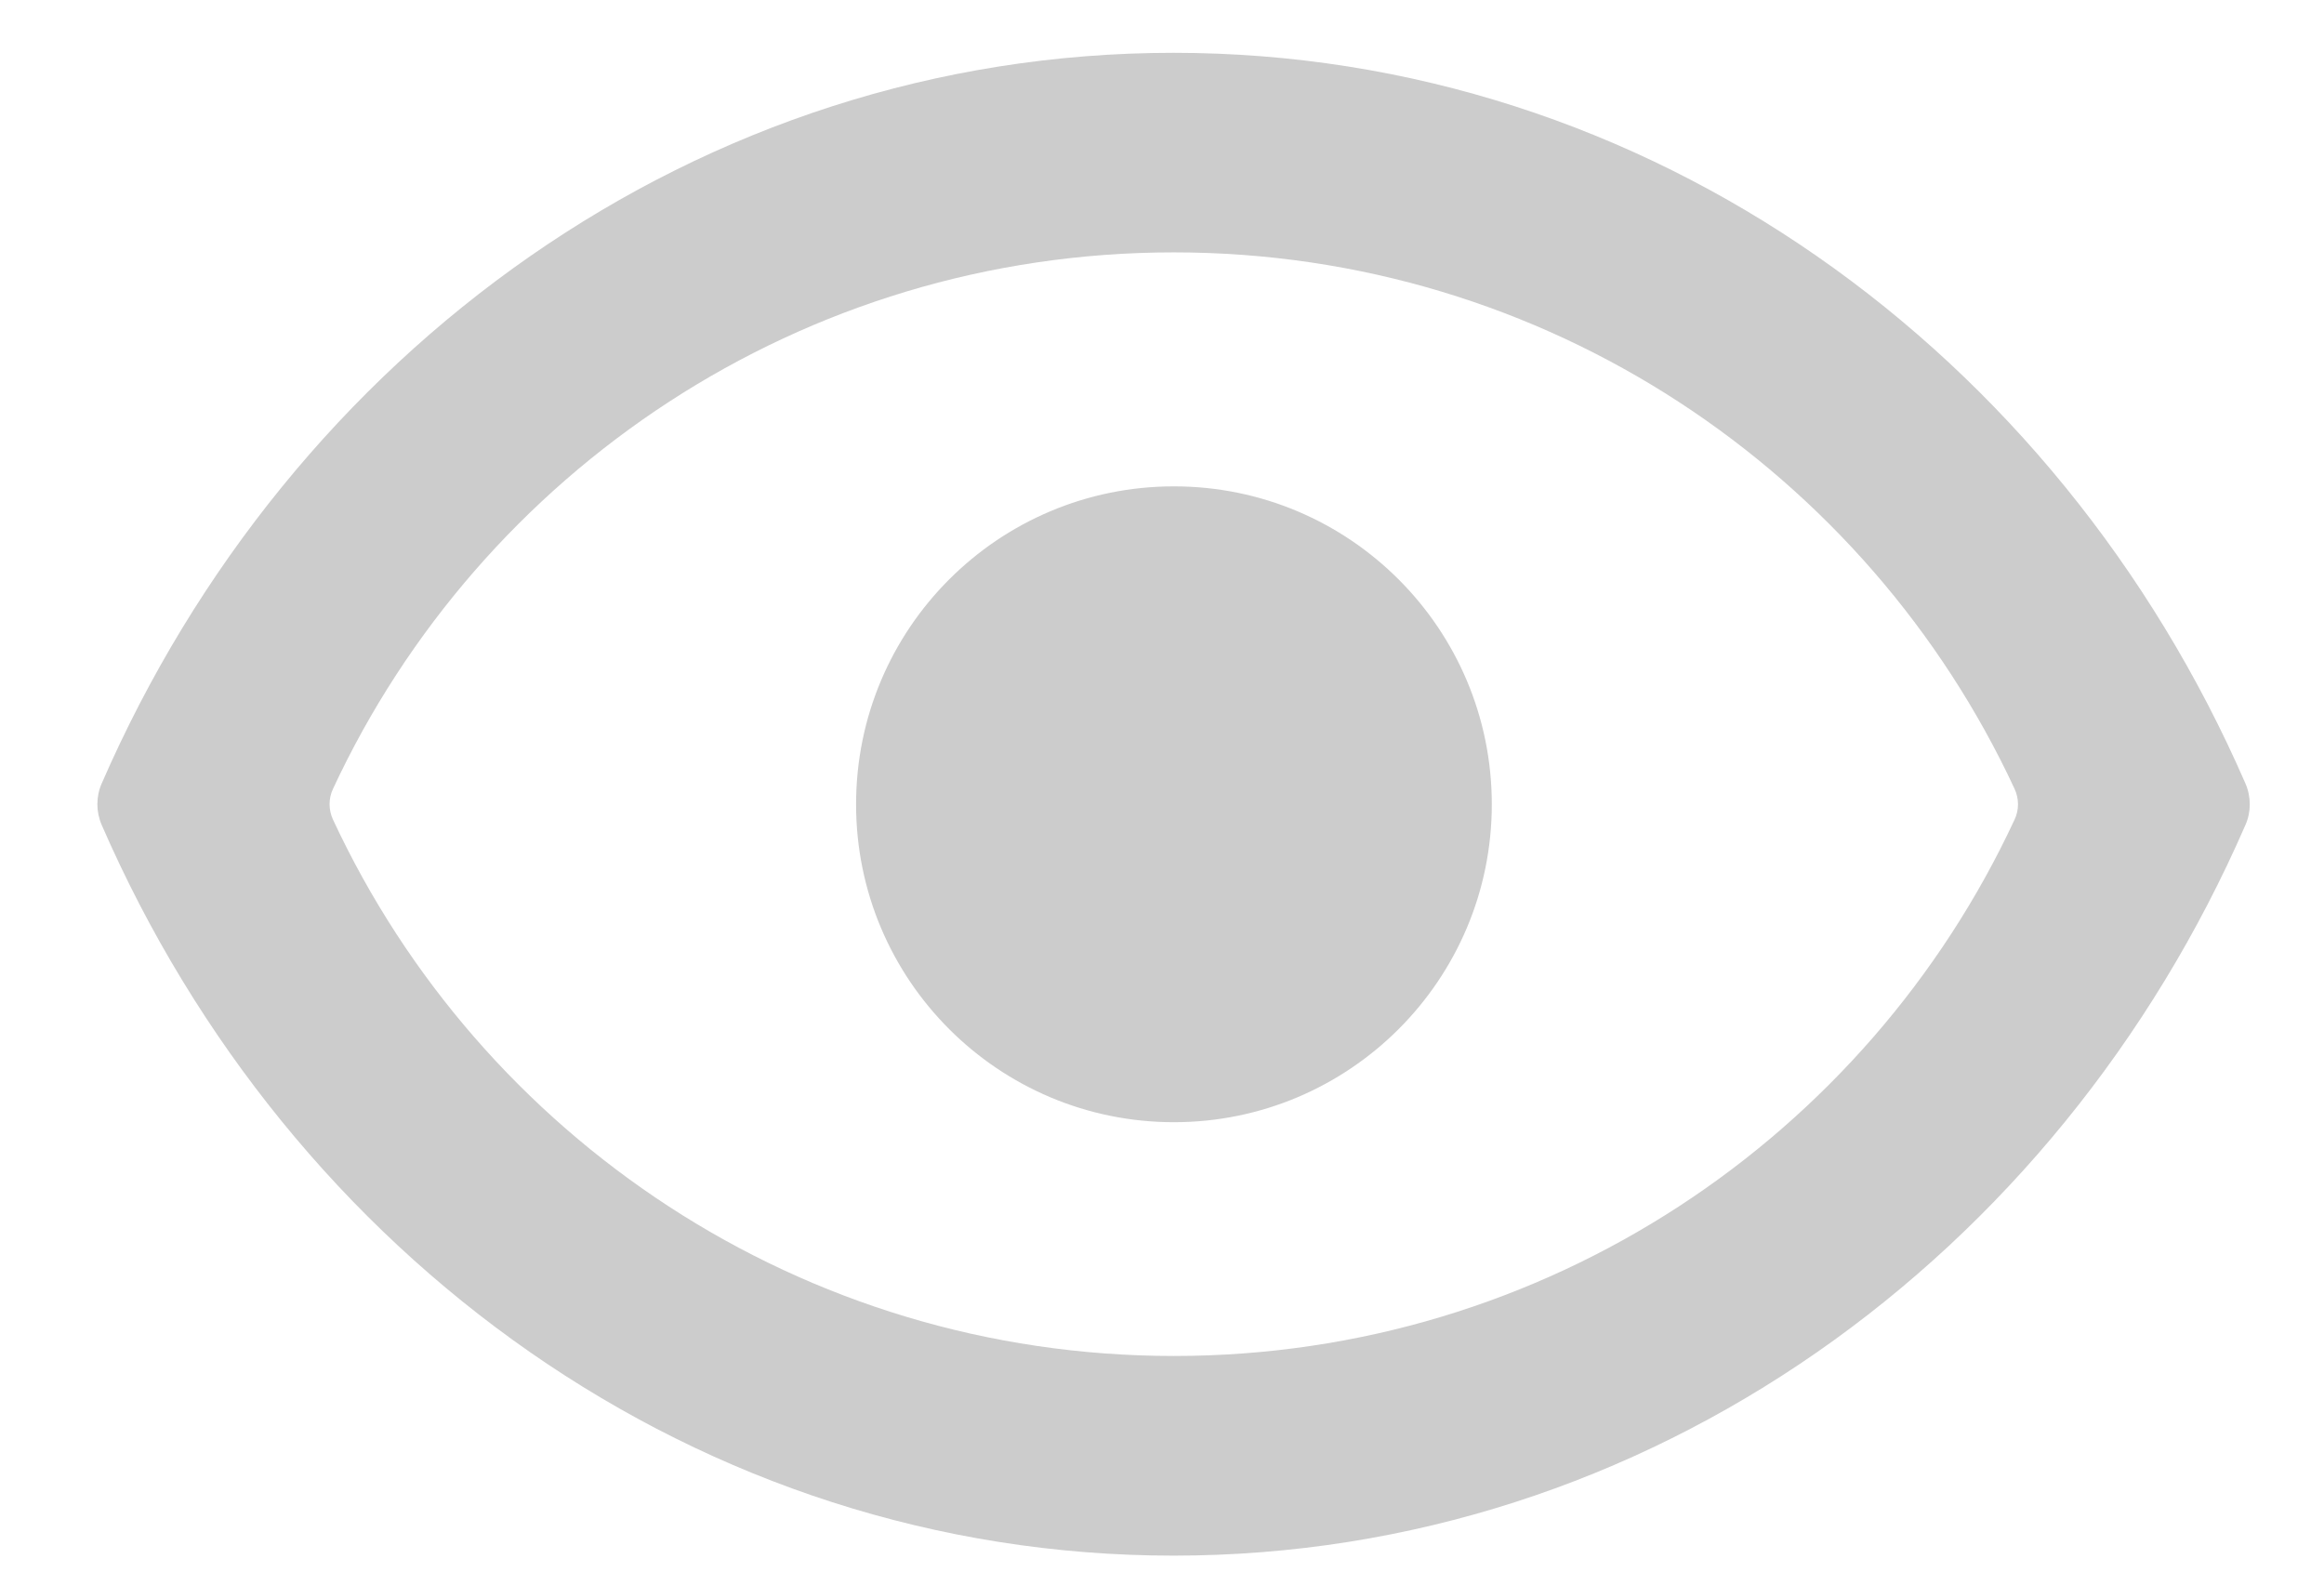
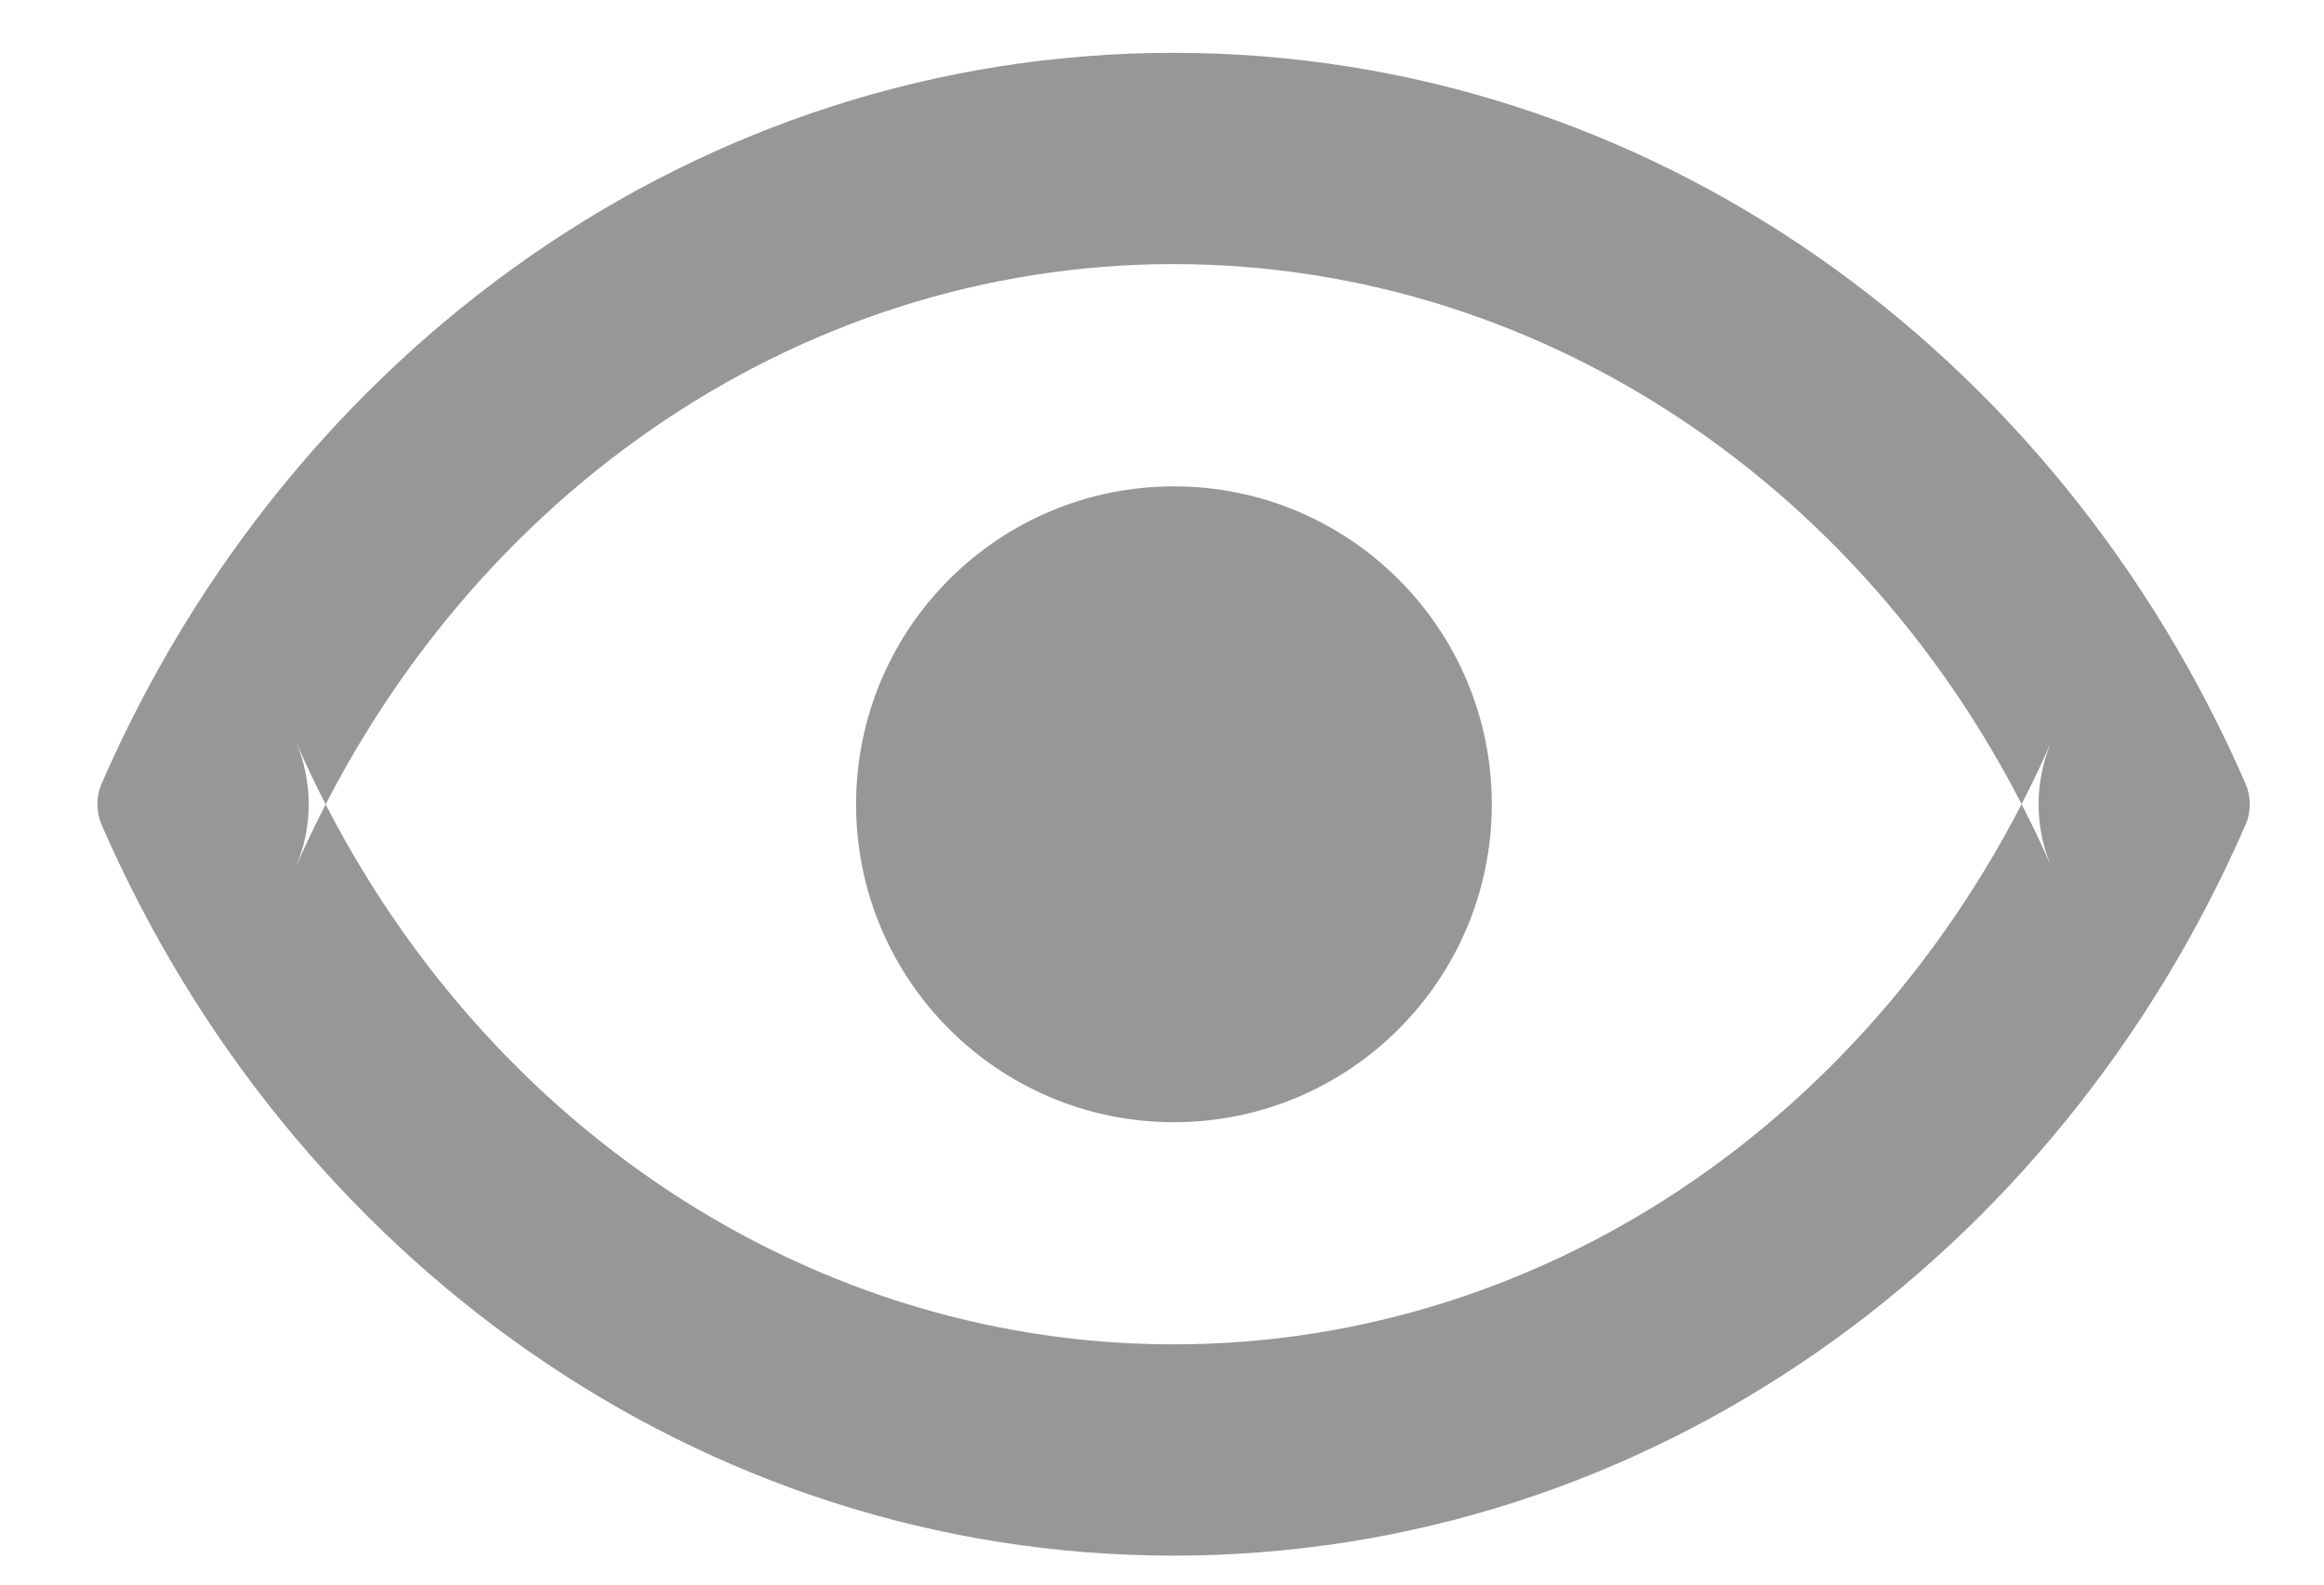
<svg xmlns="http://www.w3.org/2000/svg" width="22px" height="15px" viewBox="0 0 22 15" version="1.1">
  <defs />
  <g id="Page-1" stroke="none" stroke-width="1" fill="none" fill-rule="evenodd">
-     <path d="M19.071,7.758 C17.676,10.758 14.637,12.836 11.112,12.836 C7.586,12.836 4.548,10.758 3.152,7.758 C3.109,7.665 3.109,7.559 3.152,7.468 C4.548,4.468 7.586,2.389 11.112,2.389 C14.637,2.389 17.676,4.468 19.071,7.468 C19.114,7.561 19.114,7.667 19.071,7.758 L19.071,7.758 Z M11.113,4.604 C9.451,4.604 8.104,5.95 8.104,7.614 C8.104,9.275 9.45,10.623 11.113,10.623 C12.774,10.623 14.122,9.275 14.122,7.614 C14.122,5.952 12.775,4.604 11.113,4.604 L11.113,4.604 Z M21.256,7.81 C19.477,11.896 15.604,14.726 11.109,14.726 C6.615,14.726 2.742,11.896 0.963,7.81 C0.908,7.684 0.908,7.54 0.963,7.416 C2.742,3.33 6.615,0.5 11.109,0.5 C15.604,0.5 19.477,3.33 21.256,7.416 C21.311,7.542 21.311,7.687 21.256,7.81 L21.256,7.81 Z" id="view" fill="#CCCCCC" />
+     <path d="M11.109,12.726 L11.109,12.726 C14.687,12.726 17.91,10.485 19.431,6.994 C19.255,7.387 19.255,7.829 19.423,8.214 C17.91,4.741 14.687,2.5 11.109,2.5 C7.533,2.5 4.31,4.741 2.792,8.227 C2.965,7.836 2.965,7.396 2.797,7.012 C4.31,10.485 7.533,12.726 11.109,12.726 L11.109,12.726 Z M11.109,14.726 C6.615,14.726 2.742,11.896 0.963,7.81 C0.908,7.684 0.908,7.54 0.963,7.416 C2.742,3.33 6.615,0.5 11.109,0.5 C15.604,0.5 19.477,3.33 21.256,7.416 C21.311,7.542 21.311,7.687 21.256,7.81 C19.477,11.896 15.604,14.726 11.109,14.726 Z M11.113,4.604 C9.451,4.604 8.104,5.95 8.104,7.614 C8.104,9.275 9.45,10.623 11.113,10.623 C12.774,10.623 14.122,9.275 14.122,7.614 C14.122,5.952 12.775,4.604 11.113,4.604 Z" id="Shape" fill="#979797" />
  </g>
</svg>
